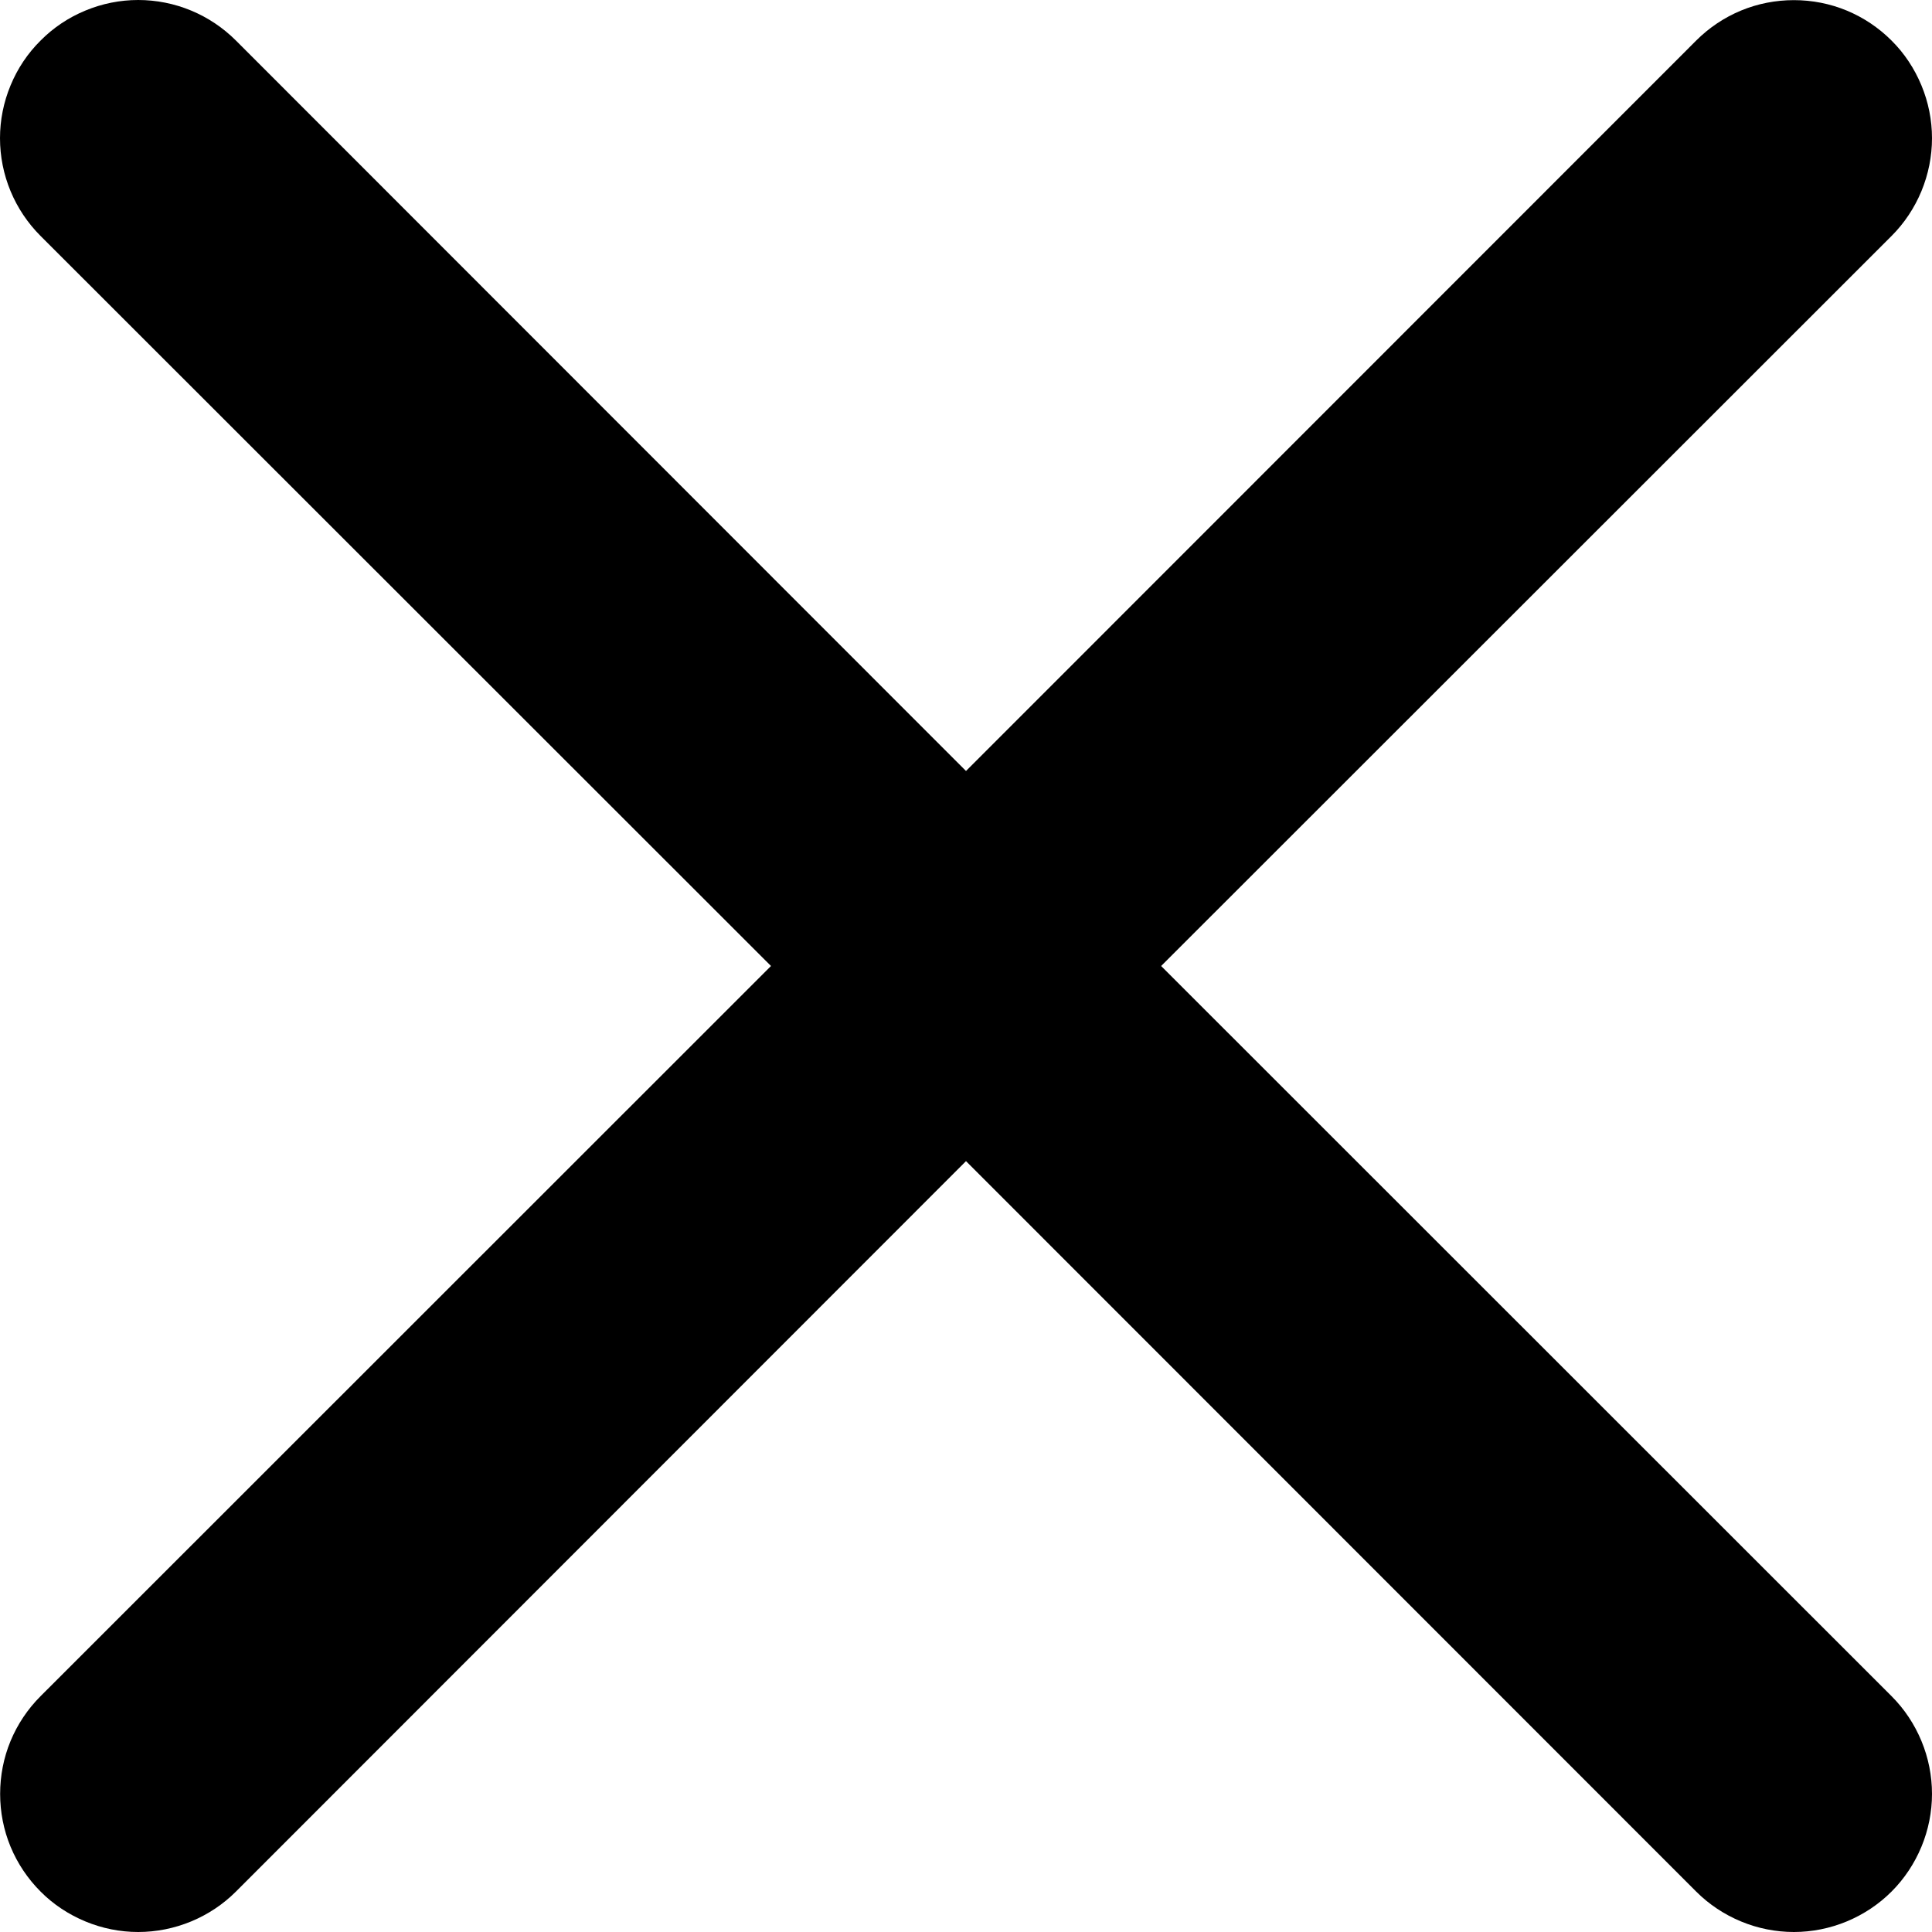
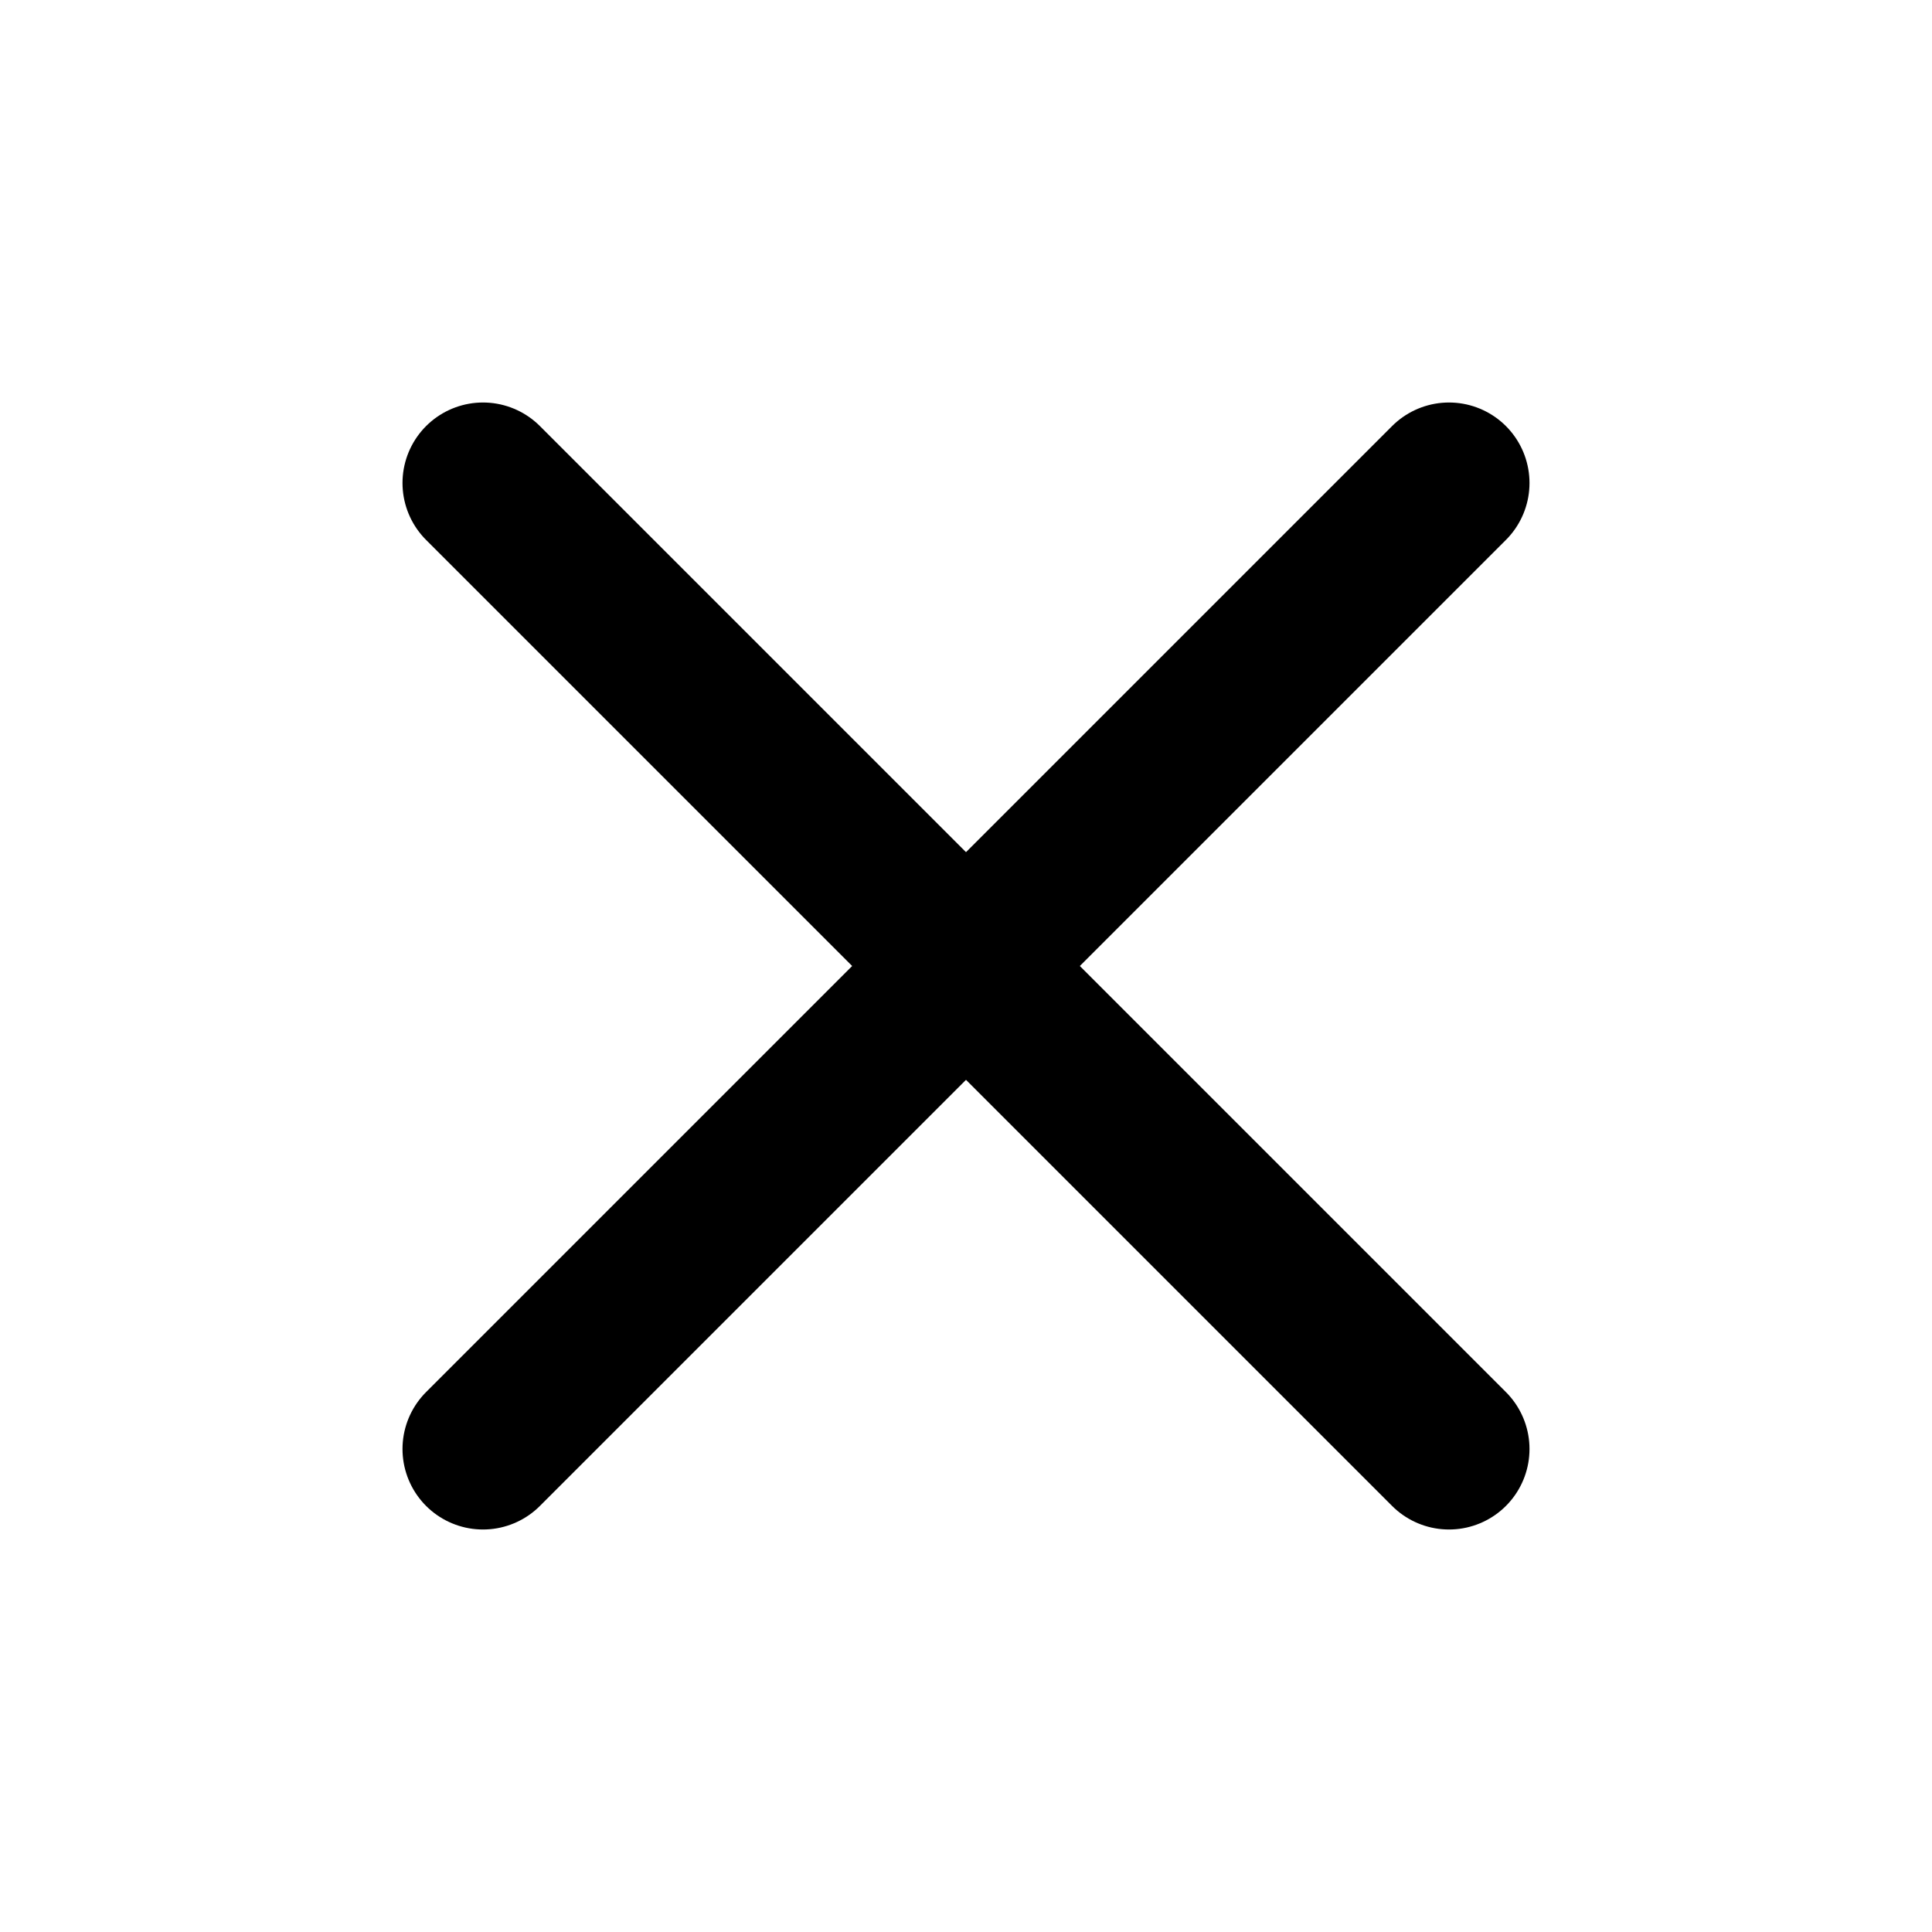
- <svg xmlns="http://www.w3.org/2000/svg" width="15" height="15" viewBox="0 0 15 15" fill="none">
-   <path d="M0.315 0.315C0.414 0.215 0.532 0.136 0.663 0.082C0.793 0.028 0.932 0 1.073 0C1.214 0 1.354 0.028 1.484 0.082C1.614 0.136 1.732 0.215 1.832 0.315L7.5 5.986L13.169 0.315C13.269 0.215 13.387 0.136 13.517 0.082C13.647 0.028 13.787 0.001 13.928 0.001C14.068 0.001 14.208 0.028 14.338 0.082C14.468 0.136 14.586 0.215 14.686 0.315C14.786 0.414 14.864 0.533 14.918 0.663C14.972 0.793 15 0.932 15 1.073C15 1.214 14.972 1.353 14.918 1.484C14.864 1.614 14.786 1.732 14.686 1.832L9.015 7.5L14.686 13.169C14.786 13.269 14.864 13.387 14.918 13.517C14.972 13.647 15 13.787 15 13.928C15 14.068 14.972 14.208 14.918 14.338C14.864 14.468 14.786 14.586 14.686 14.686C14.586 14.786 14.468 14.864 14.338 14.918C14.208 14.972 14.068 15 13.928 15C13.787 15 13.647 14.972 13.517 14.918C13.387 14.864 13.269 14.786 13.169 14.686L7.5 9.015L1.832 14.686C1.732 14.786 1.614 14.864 1.484 14.918C1.353 14.972 1.214 15 1.073 15C0.932 15 0.793 14.972 0.663 14.918C0.533 14.864 0.414 14.786 0.315 14.686C0.215 14.586 0.136 14.468 0.082 14.338C0.028 14.208 0.001 14.068 0.001 13.928C0.001 13.787 0.028 13.647 0.082 13.517C0.136 13.387 0.215 13.269 0.315 13.169L5.986 7.5L0.315 1.832C0.215 1.732 0.136 1.614 0.082 1.484C0.028 1.354 0 1.214 0 1.073C0 0.932 0.028 0.793 0.082 0.663C0.136 0.532 0.215 0.414 0.315 0.315Z" fill="black" />
+ <svg xmlns="http://www.w3.org/2000/svg" width="24" height="24" viewBox="0 0 24 24" fill="none">
+   <path d="M18 6L6 18" stroke="black" stroke-width="2" stroke-linecap="round" stroke-linejoin="round" />
+   <path d="M6 6L18 18" stroke="black" stroke-width="2" stroke-linecap="round" stroke-linejoin="round" />
</svg>
